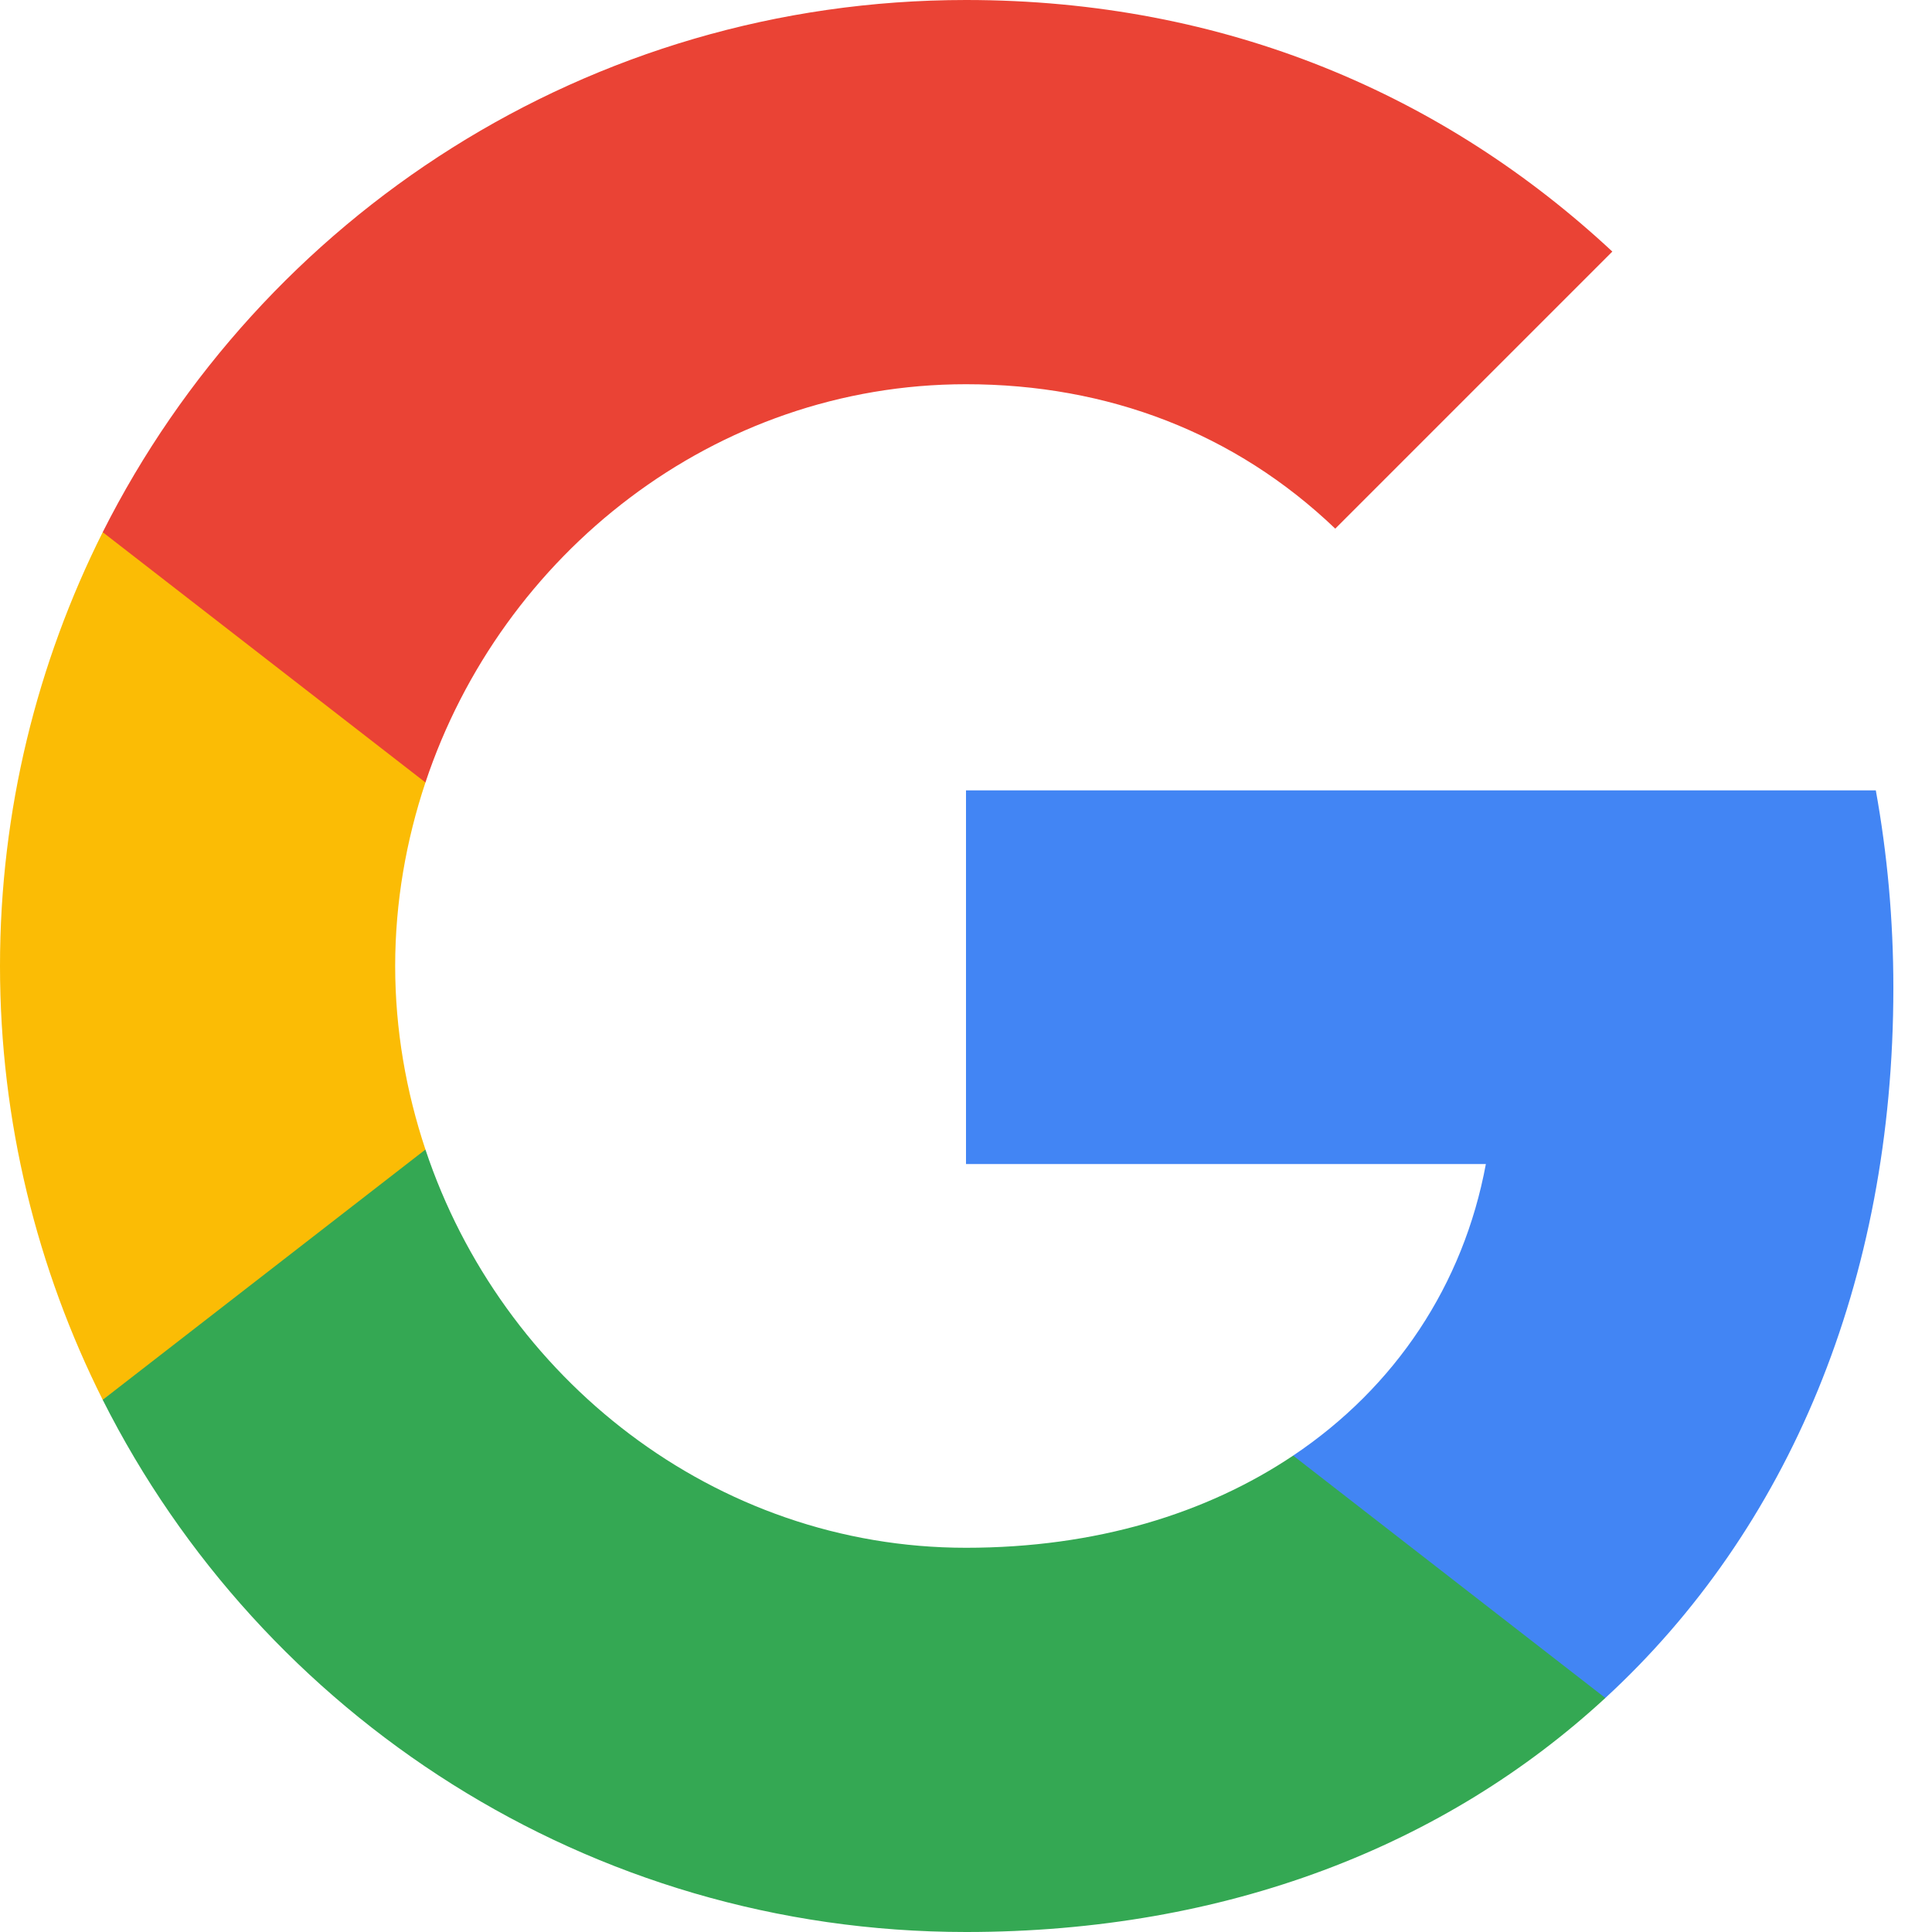
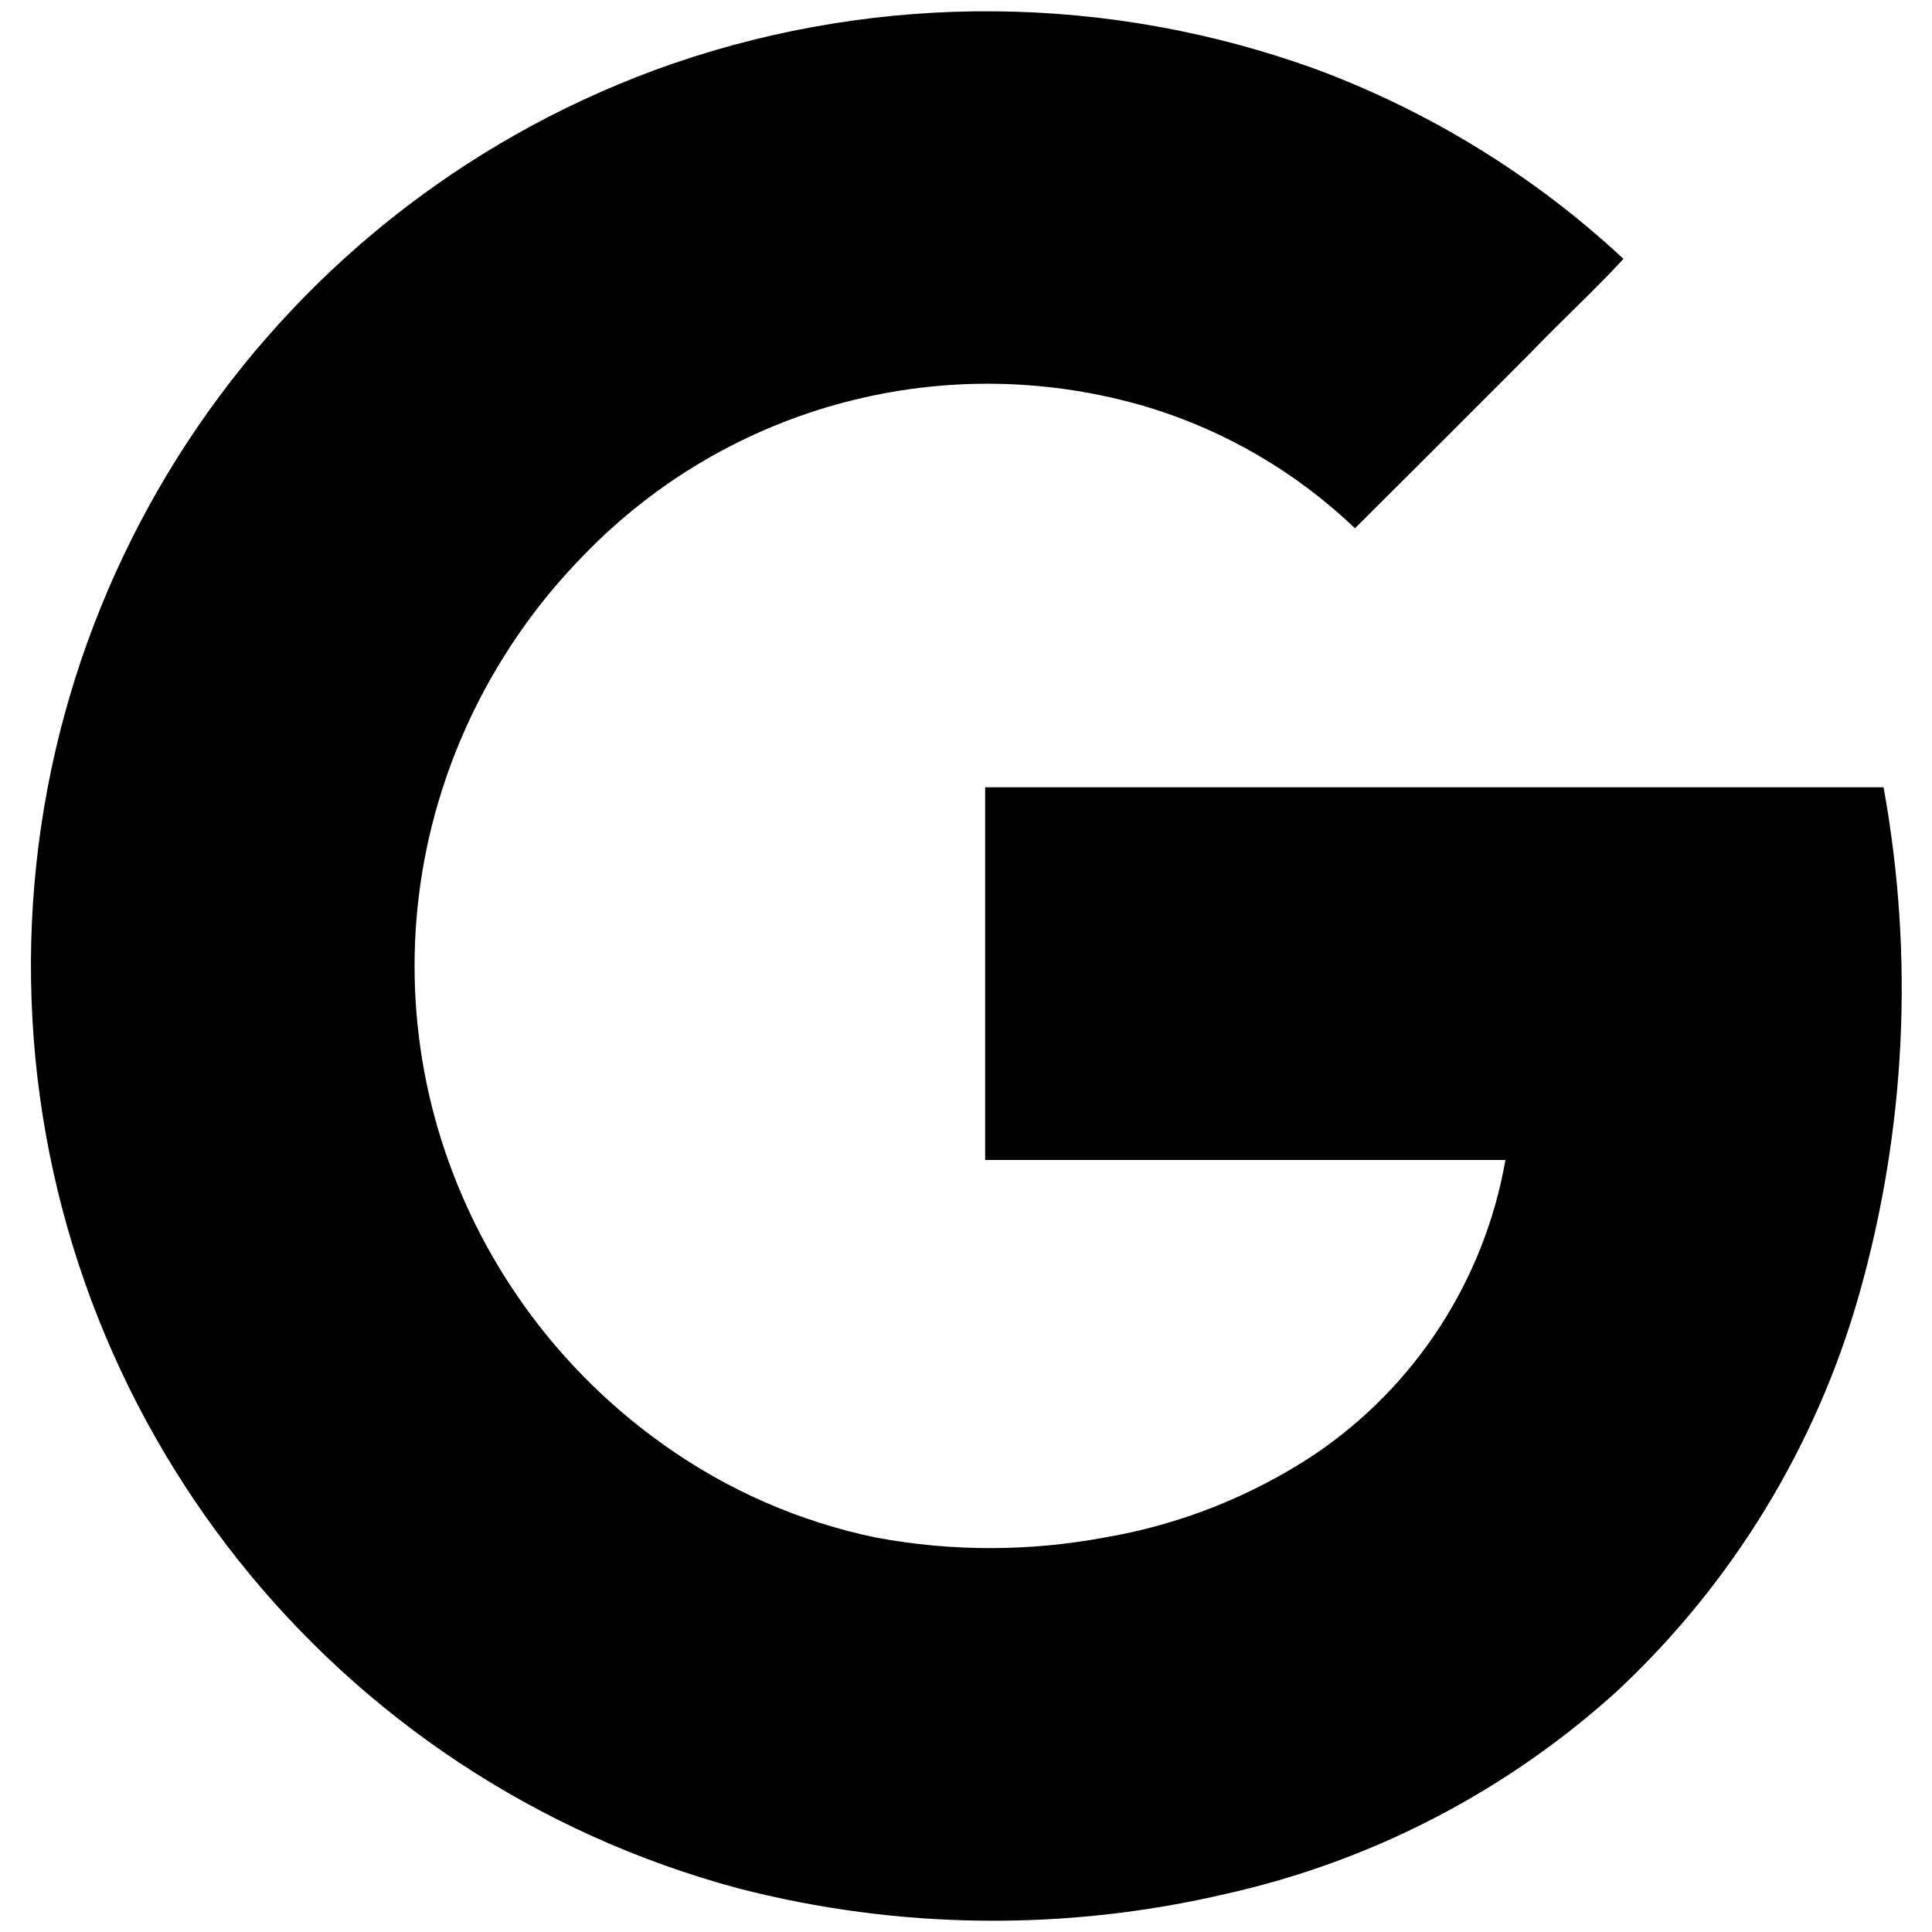
- <svg xmlns="http://www.w3.org/2000/svg" width="24" height="24" viewBox="0 0 24 24" fill="none">
-   <path fill-rule="evenodd" clip-rule="evenodd" d="M23.52 12.273C23.52 11.422 23.444 10.604 23.302 9.818H12V14.46H18.458C18.18 15.96 17.334 17.231 16.064 18.082V21.093H19.942C22.211 19.004 23.52 15.927 23.52 12.273Z" fill="#4285F4" />
-   <path fill-rule="evenodd" clip-rule="evenodd" d="M12 24C15.24 24 17.956 22.925 19.942 21.093L16.064 18.082C14.989 18.802 13.614 19.227 12 19.227C8.875 19.227 6.229 17.116 5.285 14.28H1.276V17.389C3.251 21.311 7.309 24 12 24Z" fill="#34A853" />
-   <path fill-rule="evenodd" clip-rule="evenodd" d="M5.285 14.28C5.045 13.56 4.909 12.791 4.909 12C4.909 11.209 5.045 10.44 5.285 9.72V6.611H1.276C0.464 8.231 0 10.064 0 12C0 13.936 0.464 15.769 1.276 17.389L5.285 14.28Z" fill="#FBBC05" />
-   <path fill-rule="evenodd" clip-rule="evenodd" d="M12 4.773C13.762 4.773 15.344 5.378 16.587 6.567L20.029 3.125C17.951 1.189 15.235 0 12 0C7.309 0 3.251 2.689 1.276 6.611L5.285 9.72C6.229 6.884 8.875 4.773 12 4.773Z" fill="#EA4335" />
+ <svg xmlns="http://www.w3.org/2000/svg" width="32" height="32" viewBox="0 0 128 128">
+   <path fill="currentColor" d="M44.59 4.21a63.28 63.28 0 0 0 4.33 120.9a67.6 67.6 0 0 0 32.36.35a57.13 57.13 0 0 0 25.9-13.46a57.44 57.44 0 0 0 16-26.26a74.3 74.3 0 0 0 1.61-33.58H65.27v24.69h34.47a29.72 29.72 0 0 1-12.66 19.52a36.2 36.2 0 0 1-13.93 5.5a41.3 41.3 0 0 1-15.1 0A37.2 37.2 0 0 1 44 95.74a39.3 39.3 0 0 1-14.5-19.42a38.3 38.3 0 0 1 0-24.63a39.25 39.25 0 0 1 9.18-14.91A37.17 37.17 0 0 1 76.13 27a34.3 34.3 0 0 1 13.64 8q5.83-5.8 11.64-11.63c2-2.09 4.18-4.08 6.15-6.22A61.2 61.2 0 0 0 87.2 4.59a64 64 0 0 0-42.61-.38" />
</svg>
